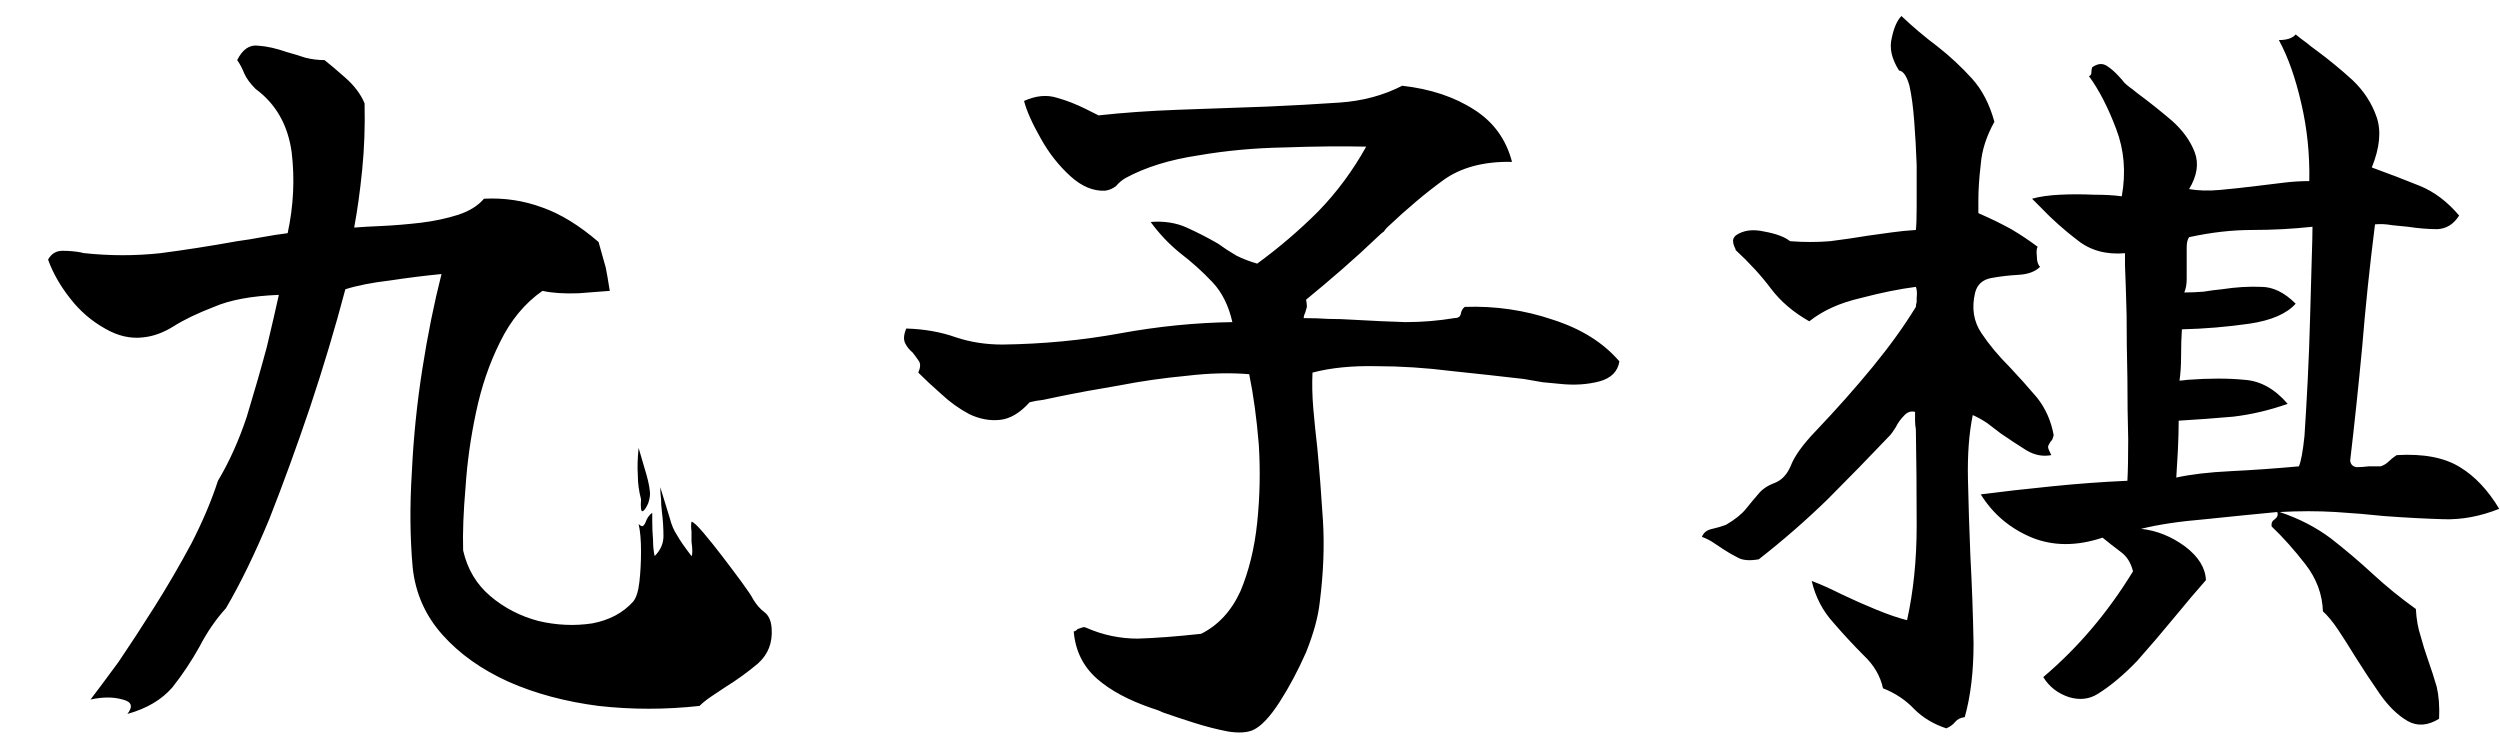
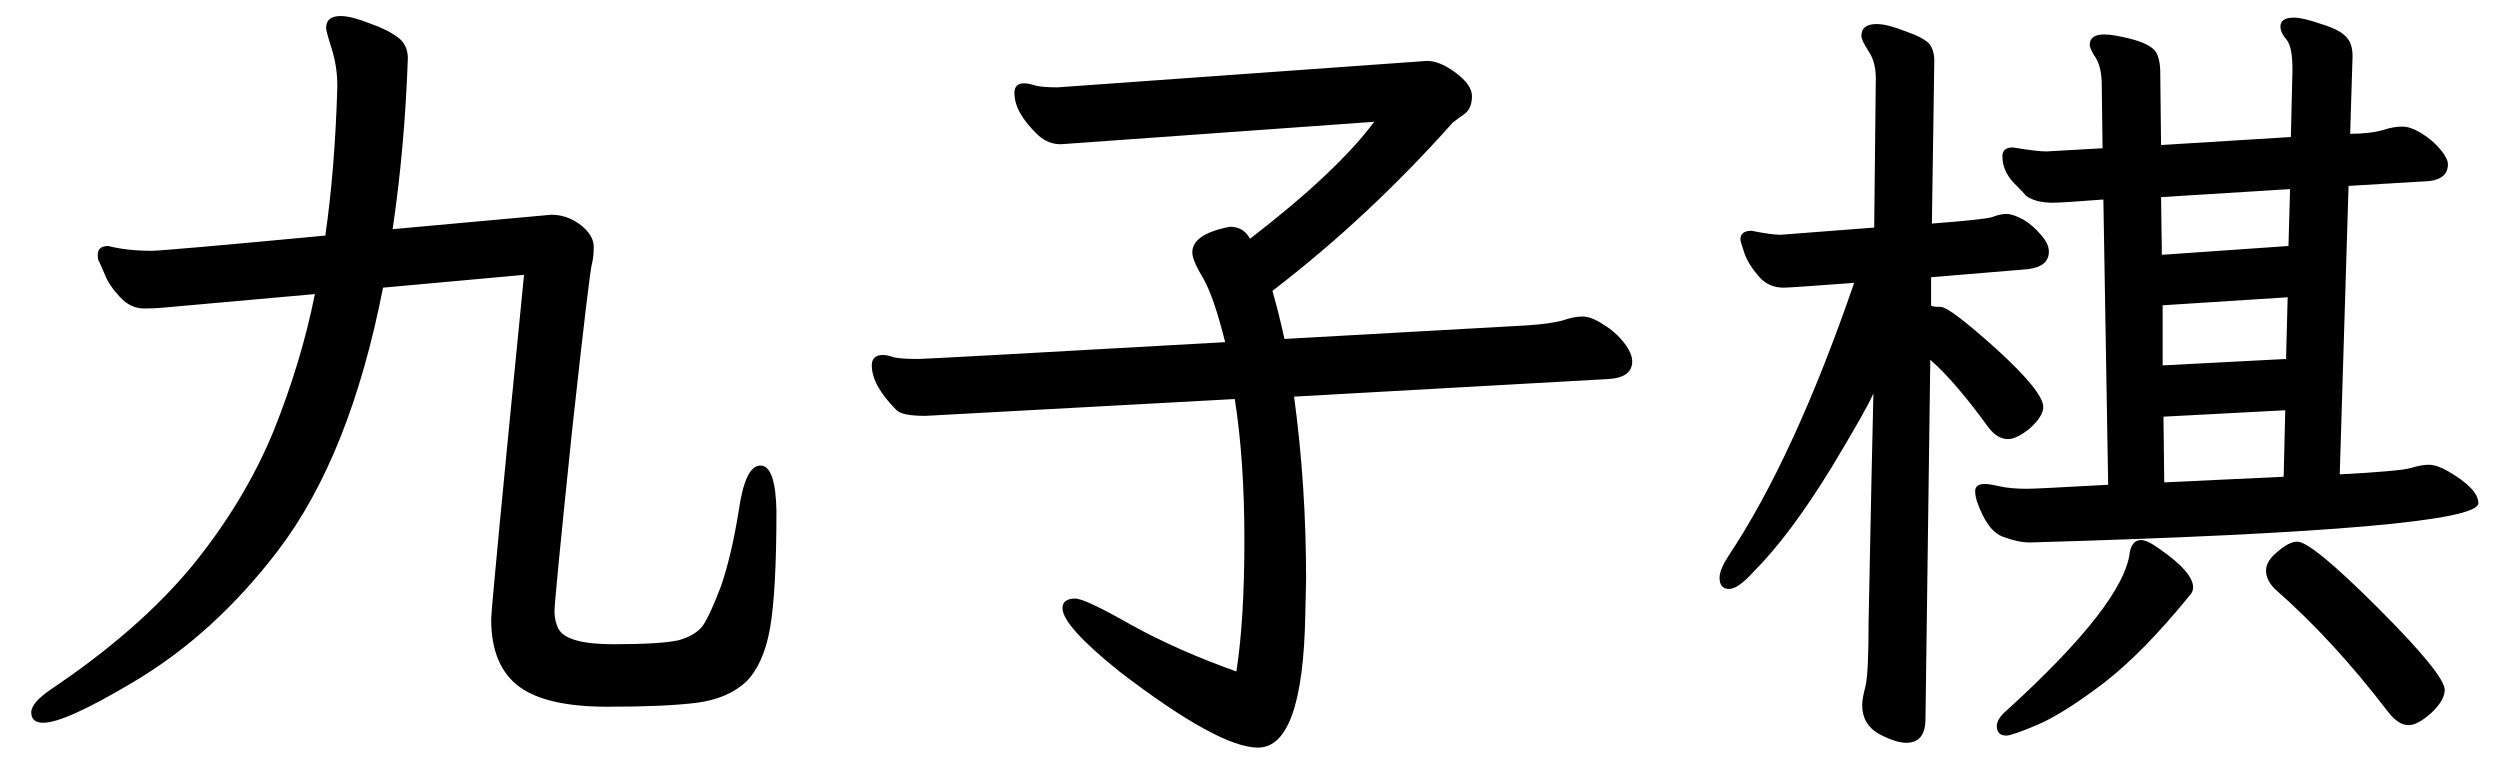
- <svg xmlns="http://www.w3.org/2000/svg" viewBox="0 -848 3120 936">
-   <path d="M963 -64Q965 -37 946 -20Q927 -4 906 9Q897 15 888 21Q879 27 873 33Q809 40 747 33Q685 25 635 3Q584 -20 552 -56Q520 -92 515 -140Q510 -196 514 -259Q517 -323 527 -387Q537 -451 551 -506Q520 -503 487 -498Q453 -494 431 -487Q412 -415 387 -340Q362 -266 336 -200Q309 -135 282 -89Q263 -68 249 -41Q234 -14 215 10Q195 33 159 43Q170 29 153 25Q136 20 113 25Q126 8 148 -22Q169 -53 193 -91Q217 -129 239 -170Q260 -211 272 -248Q293 -283 308 -328Q322 -374 333 -415Q343 -457 348 -480Q297 -478 267 -465Q236 -453 217 -441Q198 -429 179 -427Q155 -424 131 -438Q106 -452 88 -475Q69 -499 60 -524Q66 -535 78 -535Q90 -535 101 -533Q104 -532 106 -532Q153 -527 200 -532Q246 -538 296 -547Q311 -549 327 -552Q343 -555 359 -557Q370 -608 364 -658Q357 -709 319 -737Q309 -747 305 -756Q301 -766 296 -773Q306 -793 322 -791Q338 -790 358 -783Q369 -780 381 -776Q393 -773 405 -773Q414 -766 431 -751Q448 -736 455 -719Q456 -676 452 -636Q448 -596 442 -564Q454 -565 477 -566Q499 -567 525 -570Q550 -573 572 -580Q593 -587 604 -600Q642 -602 677 -589Q711 -577 747 -546Q753 -525 756 -514Q758 -504 761 -485Q748 -484 722 -482Q695 -481 677 -485Q644 -462 624 -421Q604 -381 594 -333Q584 -286 581 -240Q577 -194 578 -161Q586 -126 612 -104Q638 -82 672 -73Q706 -65 739 -70Q771 -76 790 -97Q796 -104 798 -122Q800 -140 800 -160Q800 -181 797 -194Q801 -190 803 -192Q805 -194 806 -197Q807 -200 809 -203Q811 -206 814 -208Q814 -205 814 -198Q814 -186 815 -174Q815 -163 817 -154Q828 -165 828 -179Q828 -194 826 -210Q825 -218 825 -225Q824 -233 824 -240Q832 -214 836 -201Q839 -189 845 -180Q850 -171 863 -154Q864 -155 864 -160Q864 -165 863 -172Q863 -178 863 -185Q862 -192 863 -197Q867 -196 878 -183Q889 -170 902 -153Q915 -136 926 -121Q937 -106 940 -100Q946 -90 954 -84Q962 -78 963 -64ZM811 -235Q812 -229 809 -220Q805 -211 802 -210Q799 -209 800 -225Q796 -240 796 -255Q795 -270 797 -289Q798 -285 804 -265Q810 -246 811 -235ZM2021 -397Q2018 -378 1996 -372Q1973 -366 1946 -369Q1936 -370 1925 -371Q1914 -373 1902 -375Q1859 -380 1811 -385Q1763 -391 1718 -391Q1672 -392 1638 -383Q1637 -362 1639 -338Q1641 -315 1644 -289Q1648 -247 1651 -199Q1654 -151 1647 -96Q1644 -69 1630 -34Q1615 0 1597 28Q1579 56 1564 63Q1553 68 1533 65Q1512 61 1490 54Q1468 47 1451 41Q1447 39 1444 38Q1441 37 1438 36Q1394 21 1369 -1Q1343 -24 1340 -60Q1342 -60 1345 -63Q1348 -64 1351 -65Q1353 -66 1357 -64Q1387 -51 1420 -51Q1453 -52 1499 -57Q1531 -73 1548 -110Q1564 -148 1569 -196Q1574 -244 1571 -293Q1567 -342 1559 -381Q1523 -384 1481 -379Q1438 -375 1397 -367Q1355 -360 1321 -353Q1311 -351 1302 -349Q1293 -348 1285 -346Q1267 -326 1248 -324Q1229 -322 1210 -331Q1191 -341 1175 -356Q1158 -371 1146 -383Q1150 -392 1147 -397Q1143 -403 1139 -408Q1133 -413 1130 -419Q1126 -426 1131 -438Q1165 -437 1193 -427Q1220 -418 1251 -418Q1327 -419 1398 -432Q1469 -445 1538 -446Q1531 -477 1513 -496Q1494 -516 1473 -532Q1452 -549 1436 -571Q1461 -573 1481 -564Q1501 -555 1520 -544Q1531 -536 1543 -529Q1555 -523 1569 -519Q1610 -549 1645 -584Q1680 -620 1705 -665Q1659 -666 1603 -664Q1547 -663 1495 -654Q1442 -646 1405 -626Q1398 -622 1393 -616Q1387 -611 1379 -610Q1357 -609 1336 -628Q1314 -648 1299 -675Q1283 -703 1278 -722Q1300 -732 1319 -726Q1337 -721 1355 -712Q1359 -710 1363 -708Q1367 -706 1371 -704Q1416 -709 1470 -711Q1524 -713 1582 -715Q1628 -717 1672 -720Q1715 -723 1750 -741Q1803 -735 1840 -711Q1876 -688 1887 -646Q1834 -647 1801 -623Q1768 -599 1731 -564Q1729 -562 1727 -559Q1724 -557 1721 -554Q1698 -532 1675 -512Q1652 -492 1630 -474Q1631 -469 1631 -465Q1630 -461 1629 -458Q1627 -454 1627 -451Q1643 -451 1658 -450Q1673 -450 1688 -449Q1722 -447 1754 -446Q1785 -446 1815 -451Q1822 -451 1823 -456Q1824 -462 1828 -465Q1885 -467 1938 -449Q1991 -432 2021 -397ZM3119 -213Q3084 -199 3050 -200Q3015 -201 2975 -204Q2947 -207 2915 -209Q2882 -211 2845 -209Q2881 -197 2909 -176Q2936 -155 2962 -131Q2987 -108 3015 -88Q3016 -69 3021 -54Q3025 -39 3030 -25Q3036 -8 3041 9Q3045 26 3044 49Q3023 62 3005 52Q2986 41 2970 18Q2954 -5 2939 -29Q2928 -47 2918 -62Q2908 -77 2899 -85Q2898 -117 2877 -144Q2856 -171 2835 -191Q2834 -197 2839 -200Q2844 -204 2842 -209Q2800 -205 2752 -200Q2704 -196 2672 -188Q2701 -185 2727 -166Q2752 -147 2753 -124Q2737 -106 2714 -78Q2691 -50 2667 -23Q2642 3 2618 18Q2602 28 2582 22Q2561 15 2550 -3Q2615 -58 2662 -135Q2658 -151 2647 -159Q2635 -168 2624 -177Q2576 -161 2536 -177Q2495 -194 2472 -231Q2510 -236 2560 -241Q2609 -246 2655 -248Q2656 -266 2656 -300Q2655 -335 2655 -376Q2654 -418 2654 -455Q2653 -493 2652 -517Q2652 -528 2652 -532Q2617 -529 2593 -548Q2568 -567 2547 -589Q2544 -592 2542 -594Q2539 -597 2536 -600Q2550 -604 2571 -605Q2591 -606 2613 -605Q2634 -605 2648 -603Q2656 -648 2641 -687Q2626 -727 2607 -753Q2610 -754 2610 -757Q2610 -761 2611 -764Q2621 -771 2629 -766Q2637 -761 2645 -752Q2648 -749 2651 -745Q2654 -742 2658 -739Q2661 -737 2667 -732Q2690 -715 2711 -697Q2731 -679 2739 -658Q2747 -637 2732 -612Q2749 -609 2771 -611Q2793 -613 2817 -616Q2833 -618 2850 -620Q2866 -622 2882 -622Q2883 -672 2872 -719Q2861 -767 2844 -798Q2859 -798 2865 -805Q2871 -800 2878 -795Q2884 -790 2891 -785Q2914 -768 2936 -748Q2957 -728 2966 -702Q2975 -676 2960 -639Q2993 -627 3020 -616Q3047 -605 3069 -579Q3059 -563 3042 -562Q3025 -562 3005 -565Q2995 -566 2985 -567Q2974 -569 2964 -568Q2954 -489 2948 -415Q2941 -341 2933 -273Q2934 -266 2941 -265Q2948 -265 2956 -266Q2960 -266 2964 -266Q2968 -266 2971 -266Q2977 -268 2981 -272Q2985 -276 2991 -280Q3041 -283 3070 -265Q3098 -248 3119 -213ZM2563 -305Q2562 -301 2561 -299Q2559 -297 2558 -295Q2556 -292 2556 -290Q2556 -288 2560 -280Q2544 -277 2529 -286Q2513 -296 2497 -307Q2488 -314 2480 -320Q2471 -326 2462 -330Q2455 -296 2456 -250Q2457 -204 2459 -155Q2462 -99 2463 -45Q2463 8 2452 47Q2444 48 2440 53Q2436 58 2429 61Q2405 53 2389 37Q2373 20 2350 11Q2345 -12 2326 -30Q2307 -49 2288 -71Q2268 -93 2261 -123Q2277 -117 2299 -106Q2320 -96 2342 -87Q2364 -78 2380 -74Q2392 -128 2392 -192Q2392 -257 2391 -312Q2390 -318 2390 -323Q2390 -329 2390 -334Q2382 -336 2376 -329Q2370 -323 2366 -315Q2361 -307 2359 -305Q2320 -264 2281 -225Q2241 -186 2195 -150Q2178 -147 2169 -152Q2159 -157 2150 -163Q2144 -167 2138 -171Q2132 -175 2124 -178Q2127 -186 2137 -188Q2146 -190 2154 -193Q2171 -203 2179 -213Q2187 -223 2194 -231Q2201 -240 2214 -245Q2228 -250 2235 -267Q2242 -285 2266 -310Q2305 -351 2337 -390Q2369 -429 2391 -465Q2391 -468 2392 -471Q2392 -474 2392 -476Q2393 -485 2391 -490Q2360 -486 2322 -476Q2283 -467 2258 -447Q2228 -464 2210 -488Q2192 -512 2166 -536Q2166 -536 2166 -537Q2163 -543 2163 -546Q2162 -550 2166 -554Q2180 -564 2202 -559Q2224 -555 2234 -547Q2260 -545 2284 -547Q2308 -550 2332 -554Q2346 -556 2361 -558Q2375 -560 2391 -561Q2392 -569 2392 -591Q2392 -614 2392 -642Q2391 -670 2389 -696Q2387 -723 2383 -741Q2378 -759 2370 -760Q2356 -782 2361 -801Q2365 -820 2373 -828Q2394 -808 2418 -790Q2441 -772 2461 -750Q2480 -729 2489 -696Q2474 -669 2472 -643Q2469 -618 2469 -598Q2469 -593 2469 -589Q2469 -586 2469 -582Q2492 -572 2510 -562Q2527 -552 2543 -540Q2541 -537 2542 -528Q2542 -519 2546 -515Q2537 -506 2519 -505Q2501 -504 2485 -501Q2469 -498 2465 -483Q2458 -454 2473 -432Q2487 -411 2508 -390Q2525 -372 2542 -352Q2558 -332 2563 -305ZM2886 -565Q2849 -561 2811 -561Q2773 -561 2732 -552Q2729 -548 2729 -539Q2729 -531 2729 -521Q2729 -511 2729 -500Q2729 -490 2726 -483Q2738 -483 2750 -484Q2762 -486 2773 -487Q2799 -491 2822 -490Q2844 -490 2865 -469Q2848 -450 2807 -444Q2765 -438 2723 -437Q2722 -422 2722 -404Q2722 -386 2720 -373Q2723 -373 2730 -374Q2771 -377 2801 -374Q2831 -372 2855 -344Q2821 -332 2787 -328Q2753 -325 2719 -323Q2719 -307 2718 -286Q2717 -266 2716 -252Q2743 -258 2784 -260Q2825 -262 2869 -266Q2873 -275 2876 -304Q2878 -334 2880 -373Q2882 -413 2883 -452Q2884 -492 2885 -523Q2886 -554 2886 -565Z" />
+ <svg xmlns="http://www.w3.org/2000/svg" viewBox="0 -825 3120 953">
+   <path d="M54 77Q39 77 39 64Q39 52 64 35Q174 -39 240 -119Q305 -199 341 -286Q376 -373 393 -458Q213 -442 203 -441Q193 -440 180 -440Q163 -440 150 -454Q136 -469 131 -482Q125 -496 124 -498Q122 -500 122 -507Q122 -518 135 -518Q159 -512 189 -512Q204 -512 406 -531Q418 -614 421 -717Q421 -742 414 -764Q407 -786 407 -790Q407 -805 425 -805Q438 -805 461 -796Q484 -788 497 -778Q509 -769 509 -752Q505 -640 490 -539L688 -557Q708 -557 725 -544Q741 -531 741 -517Q741 -505 739 -497Q736 -489 714 -288Q692 -76 692 -62Q692 -50 697 -40Q708 -21 765 -21Q825 -21 847 -26Q868 -32 877 -44Q886 -57 900 -94Q913 -132 922 -188Q930 -244 949 -244Q968 -244 969 -187Q969 -87 961 -41Q953 4 931 26Q908 47 870 52Q831 57 758 57Q682 57 648 32Q613 6 613 -52Q613 -68 654 -482L478 -466Q437 -256 347 -138Q267 -33 165 27Q81 77 54 77ZM1570 108Q1521 108 1397 13Q1326 -44 1326 -66Q1326 -78 1342 -78Q1354 -78 1412 -45Q1470 -13 1543 13Q1553 -51 1553 -151Q1553 -251 1541 -327L1155 -306Q1126 -306 1119 -313Q1088 -344 1088 -369Q1088 -382 1102 -382Q1107 -382 1116 -379Q1125 -377 1146 -377Q1157 -377 1529 -398Q1515 -454 1502 -477Q1488 -500 1488 -510Q1488 -533 1535 -542Q1552 -542 1560 -527Q1669 -611 1715 -673L1324 -645Q1308 -645 1296 -656Q1266 -684 1266 -709Q1266 -721 1278 -721Q1284 -721 1293 -718Q1302 -716 1320 -716L1781 -749Q1797 -749 1817 -734Q1837 -719 1837 -705Q1837 -690 1828 -683Q1818 -676 1813 -672Q1708 -554 1588 -462Q1596 -434 1603 -402L1907 -419Q1935 -421 1950 -425Q1964 -430 1975 -430Q1986 -430 2001 -420Q2016 -411 2027 -397Q2037 -384 2037 -374Q2037 -354 2008 -352L1615 -330Q1630 -220 1630 -102L1629 -58Q1626 108 1570 108ZM2533 -148Q2519 -148 2500 -155Q2480 -162 2467 -200Q2465 -207 2465 -212Q2465 -221 2477 -221Q2483 -221 2496 -218Q2509 -215 2530 -215Q2541 -215 2631 -220L2625 -576Q2573 -572 2562 -572Q2540 -572 2528 -581Q2527 -583 2513 -597Q2499 -612 2499 -630Q2499 -641 2512 -641Q2542 -636 2554 -636L2624 -640L2623 -718Q2623 -740 2616 -752Q2608 -764 2608 -769Q2608 -782 2626 -782Q2638 -782 2661 -776Q2683 -770 2690 -761Q2696 -752 2696 -734L2697 -644L2859 -654L2861 -738Q2861 -766 2854 -775Q2846 -784 2846 -792Q2846 -803 2863 -803Q2874 -803 2897 -795Q2920 -788 2928 -779Q2936 -771 2936 -755L2933 -658Q2958 -658 2975 -663Q2987 -667 2998 -667Q3009 -667 3023 -658Q3036 -650 3046 -638Q3055 -627 3055 -620Q3055 -602 3032 -599L2931 -593L2920 -233Q2996 -237 3009 -241Q3022 -245 3031 -245Q3041 -245 3055 -237Q3093 -215 3093 -197Q3093 -164 2533 -148ZM2379 102Q2366 102 2345 91Q2324 79 2324 55Q2324 47 2328 32Q2332 17 2332 -49Q2336 -252 2338 -334Q2330 -315 2286 -242Q2234 -157 2188 -111Q2169 -90 2158 -90Q2146 -90 2146 -104Q2146 -114 2157 -131Q2239 -254 2314 -472Q2234 -466 2226 -466Q2207 -466 2195 -480Q2182 -495 2177 -509Q2172 -524 2172 -526Q2172 -537 2186 -537Q2211 -532 2222 -532L2339 -541L2341 -727Q2341 -748 2332 -761Q2323 -775 2323 -780Q2323 -795 2342 -795Q2355 -795 2378 -786Q2401 -778 2408 -770Q2414 -762 2414 -749L2411 -546Q2476 -551 2486 -554Q2496 -558 2504 -558Q2512 -558 2525 -551Q2537 -544 2547 -532Q2557 -521 2557 -511Q2557 -492 2530 -489L2410 -479L2410 -444Q2410 -442 2422 -442Q2433 -442 2492 -389Q2550 -336 2550 -317Q2550 -306 2534 -291Q2517 -277 2506 -277Q2493 -277 2482 -291Q2440 -349 2409 -376L2403 72Q2403 102 2379 102ZM2698 -507L2856 -518L2858 -589L2697 -579L2698 -507ZM2699 -369L2853 -377L2855 -454L2699 -444L2699 -369ZM2701 -223L2850 -230L2852 -313L2700 -305L2701 -223ZM2504 93Q2492 93 2492 81Q2492 72 2505 61Q2651 -72 2658 -136Q2661 -151 2672 -151Q2680 -151 2695 -140Q2737 -111 2737 -92Q2737 -86 2732 -81Q2675 -11 2626 27Q2576 65 2544 79Q2511 93 2504 93ZM3006 80Q2993 80 2980 63Q2912 -26 2839 -90Q2828 -101 2828 -113Q2828 -125 2843 -137Q2857 -149 2867 -149Q2885 -149 2968 -66Q3051 17 3051 36Q3051 49 3034 65Q3017 80 3006 80Z" />
</svg>
